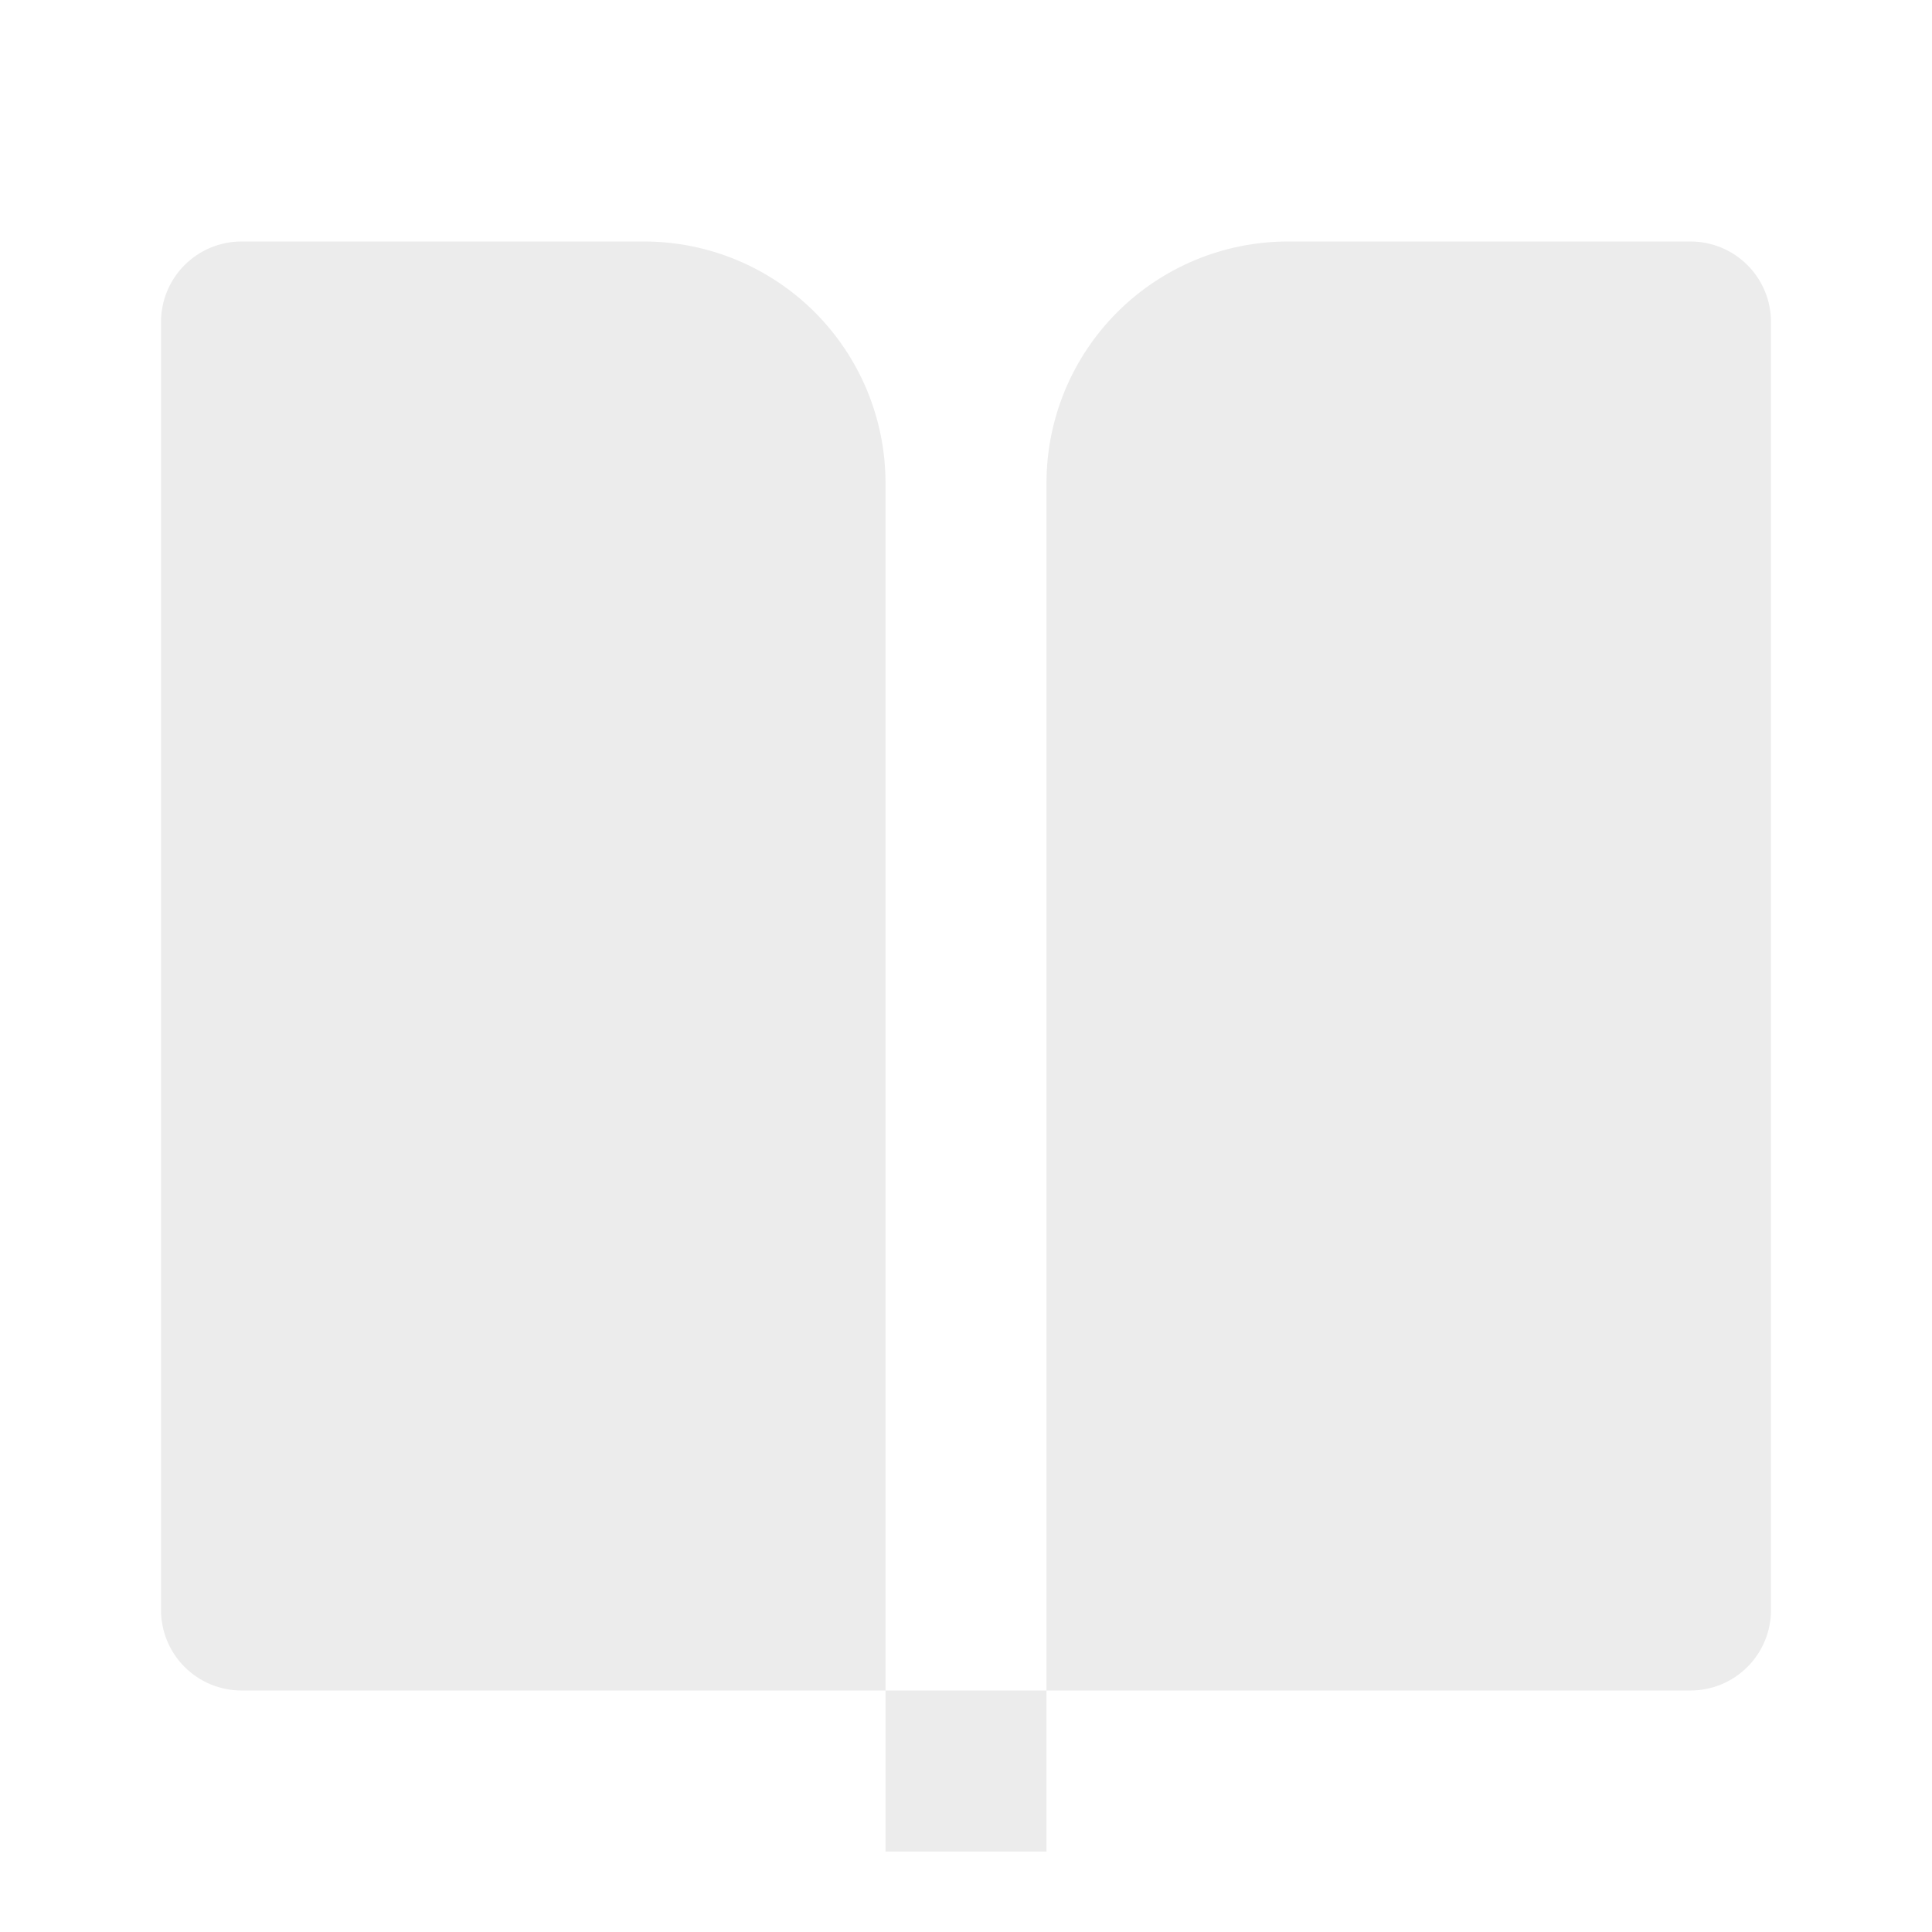
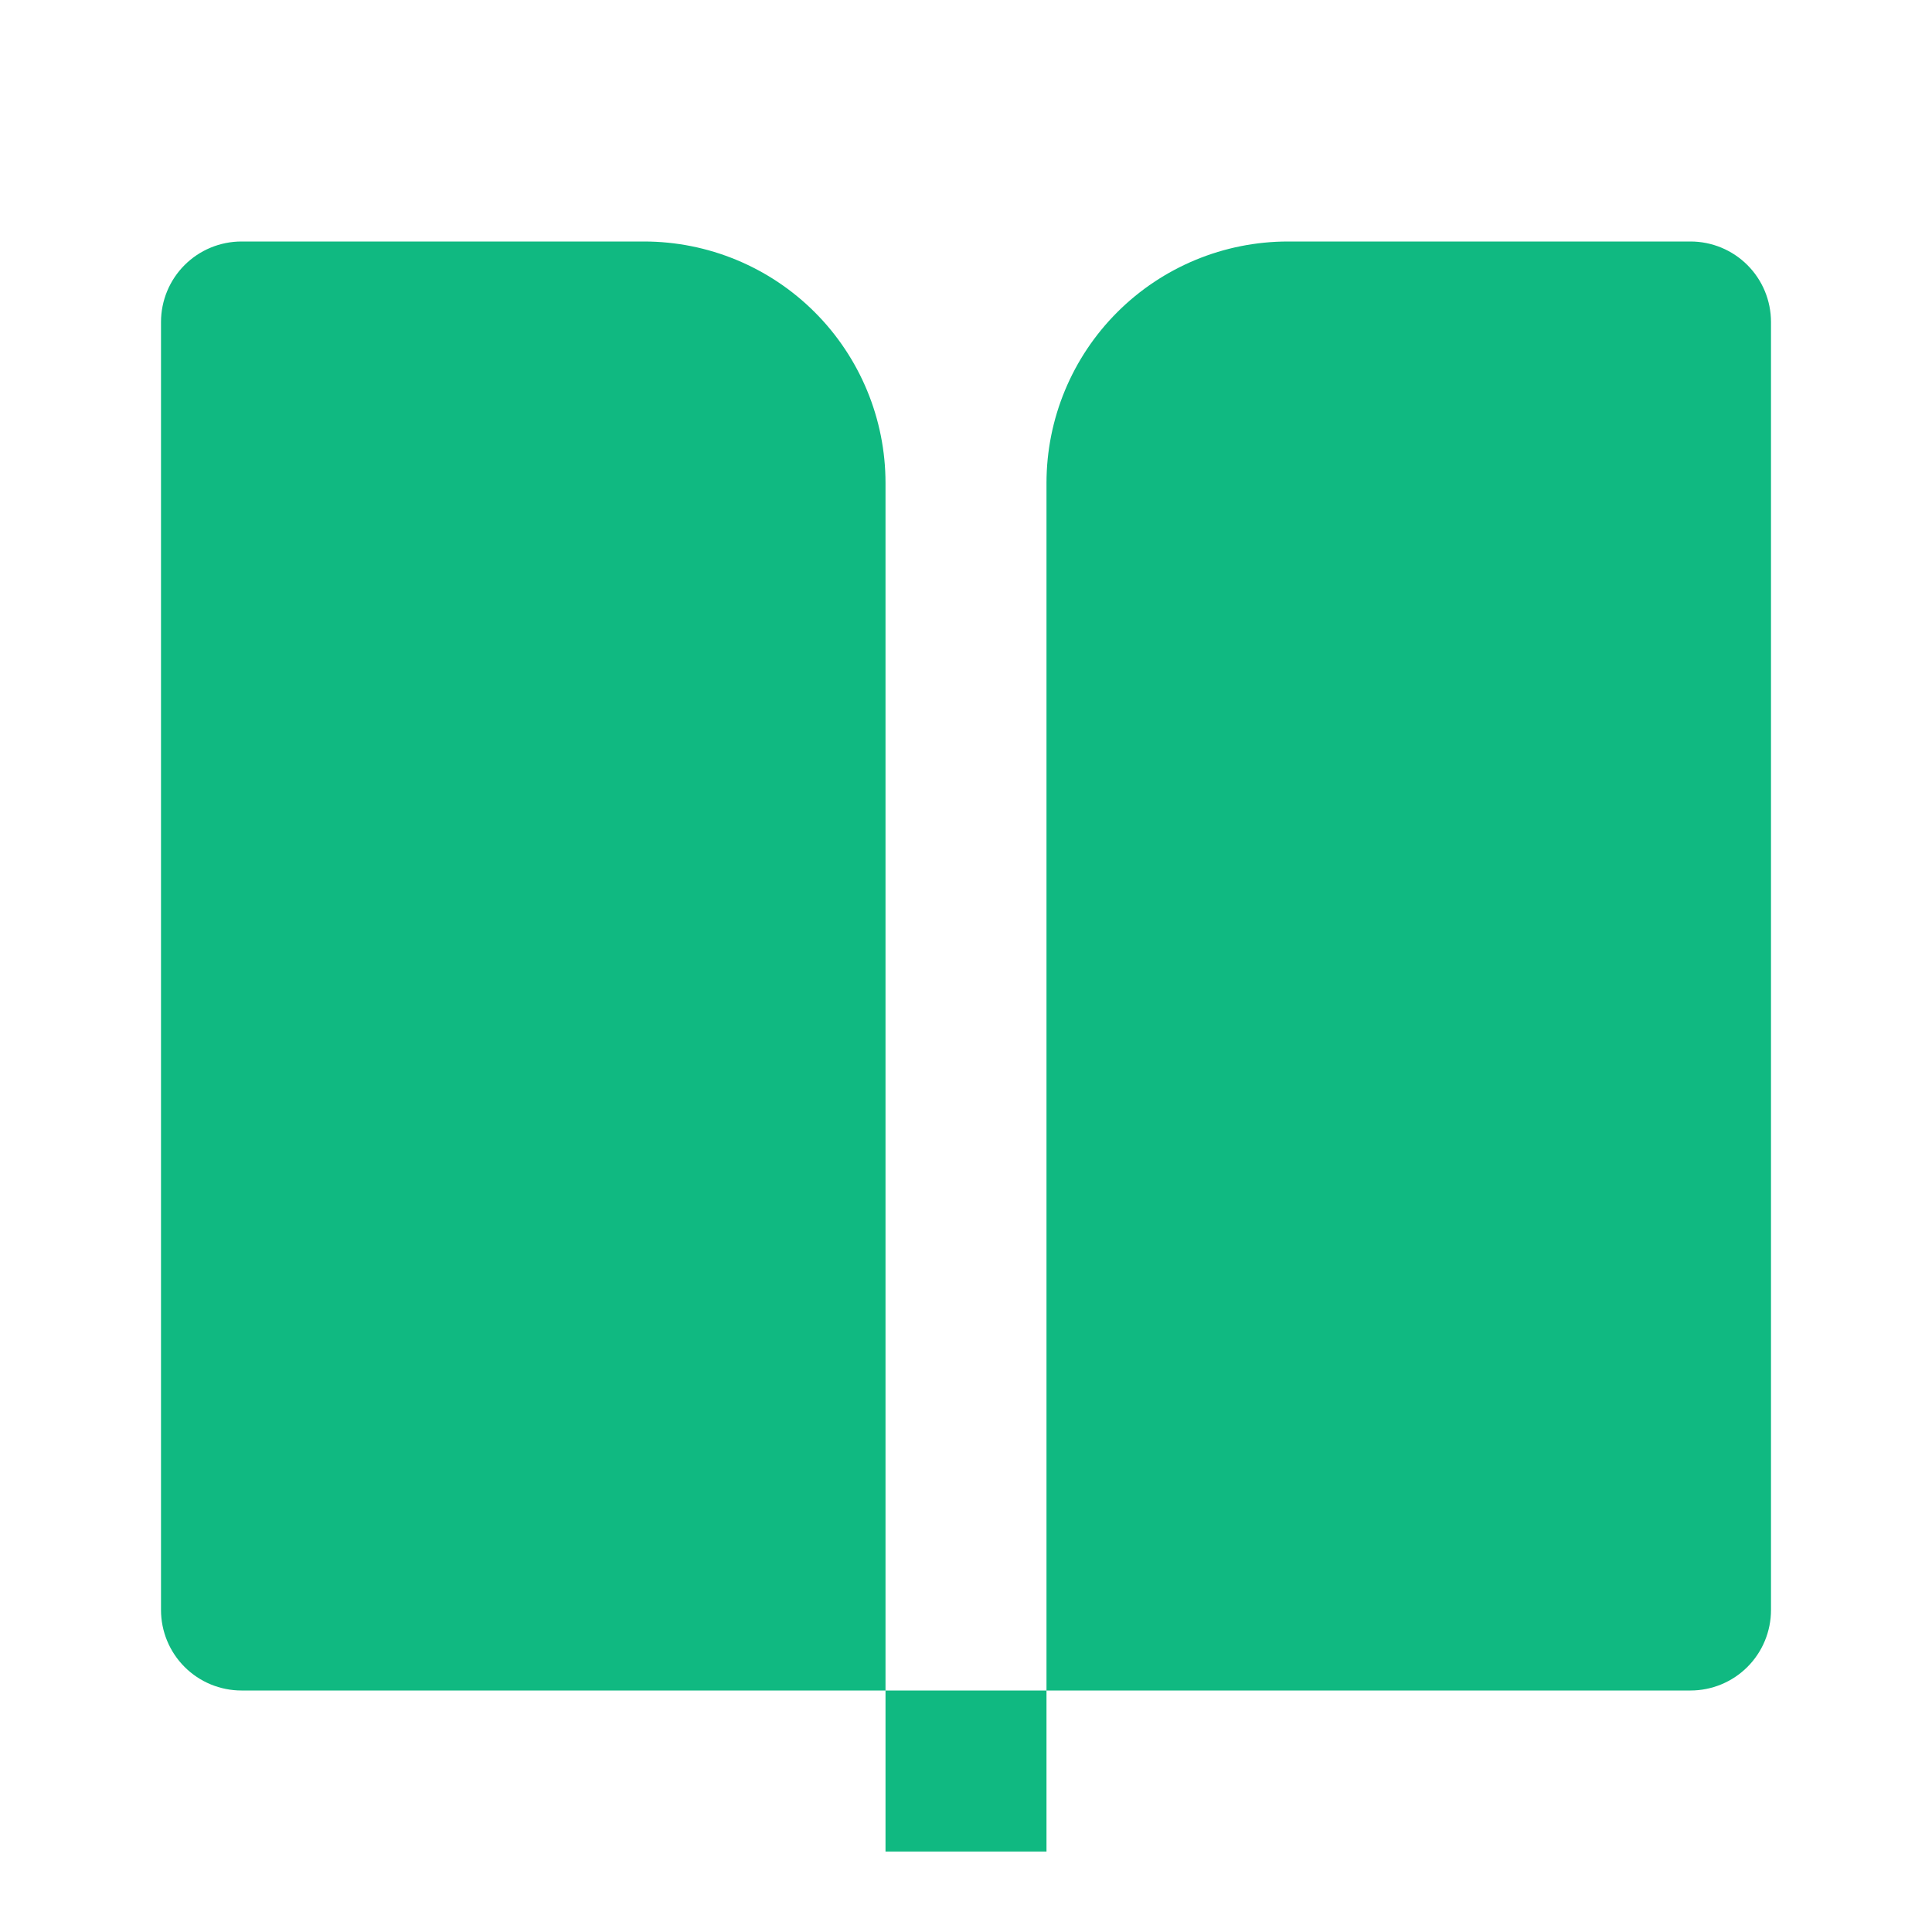
<svg xmlns="http://www.w3.org/2000/svg" width="80" height="80" viewBox="0 0 80 80" fill="none">
-   <path d="M70 70H43.333V20C43.333 17.348 44.387 14.804 46.262 12.929C48.138 11.054 50.681 10 53.333 10H70C70.884 10 71.732 10.351 72.357 10.976C72.982 11.601 73.333 12.449 73.333 13.333V66.667C73.333 67.551 72.982 68.399 72.357 69.024C71.732 69.649 70.884 70 70 70ZM36.667 70H10C9.116 70 8.268 69.649 7.643 69.024C7.018 68.399 6.667 67.551 6.667 66.667V13.333C6.667 12.449 7.018 11.601 7.643 10.976C8.268 10.351 9.116 10 10 10H26.667C29.319 10 31.863 11.054 33.738 12.929C35.613 14.804 36.667 17.348 36.667 20V70ZM36.667 70H43.333V76.667H36.667V70Z" fill="#ECECEC" />
+   <path d="M70 70H43.333V20C43.333 17.348 44.387 14.804 46.262 12.929C48.138 11.054 50.681 10 53.333 10H70C70.884 10 71.732 10.351 72.357 10.976C72.982 11.601 73.333 12.449 73.333 13.333V66.667C73.333 67.551 72.982 68.399 72.357 69.024C71.732 69.649 70.884 70 70 70ZM36.667 70H10C9.116 70 8.268 69.649 7.643 69.024C7.018 68.399 6.667 67.551 6.667 66.667V13.333C6.667 12.449 7.018 11.601 7.643 10.976C8.268 10.351 9.116 10 10 10H26.667C29.319 10 31.863 11.054 33.738 12.929C35.613 14.804 36.667 17.348 36.667 20V70ZM36.667 70H43.333V76.667H36.667V70Z" fill="#10b981" />
</svg>
